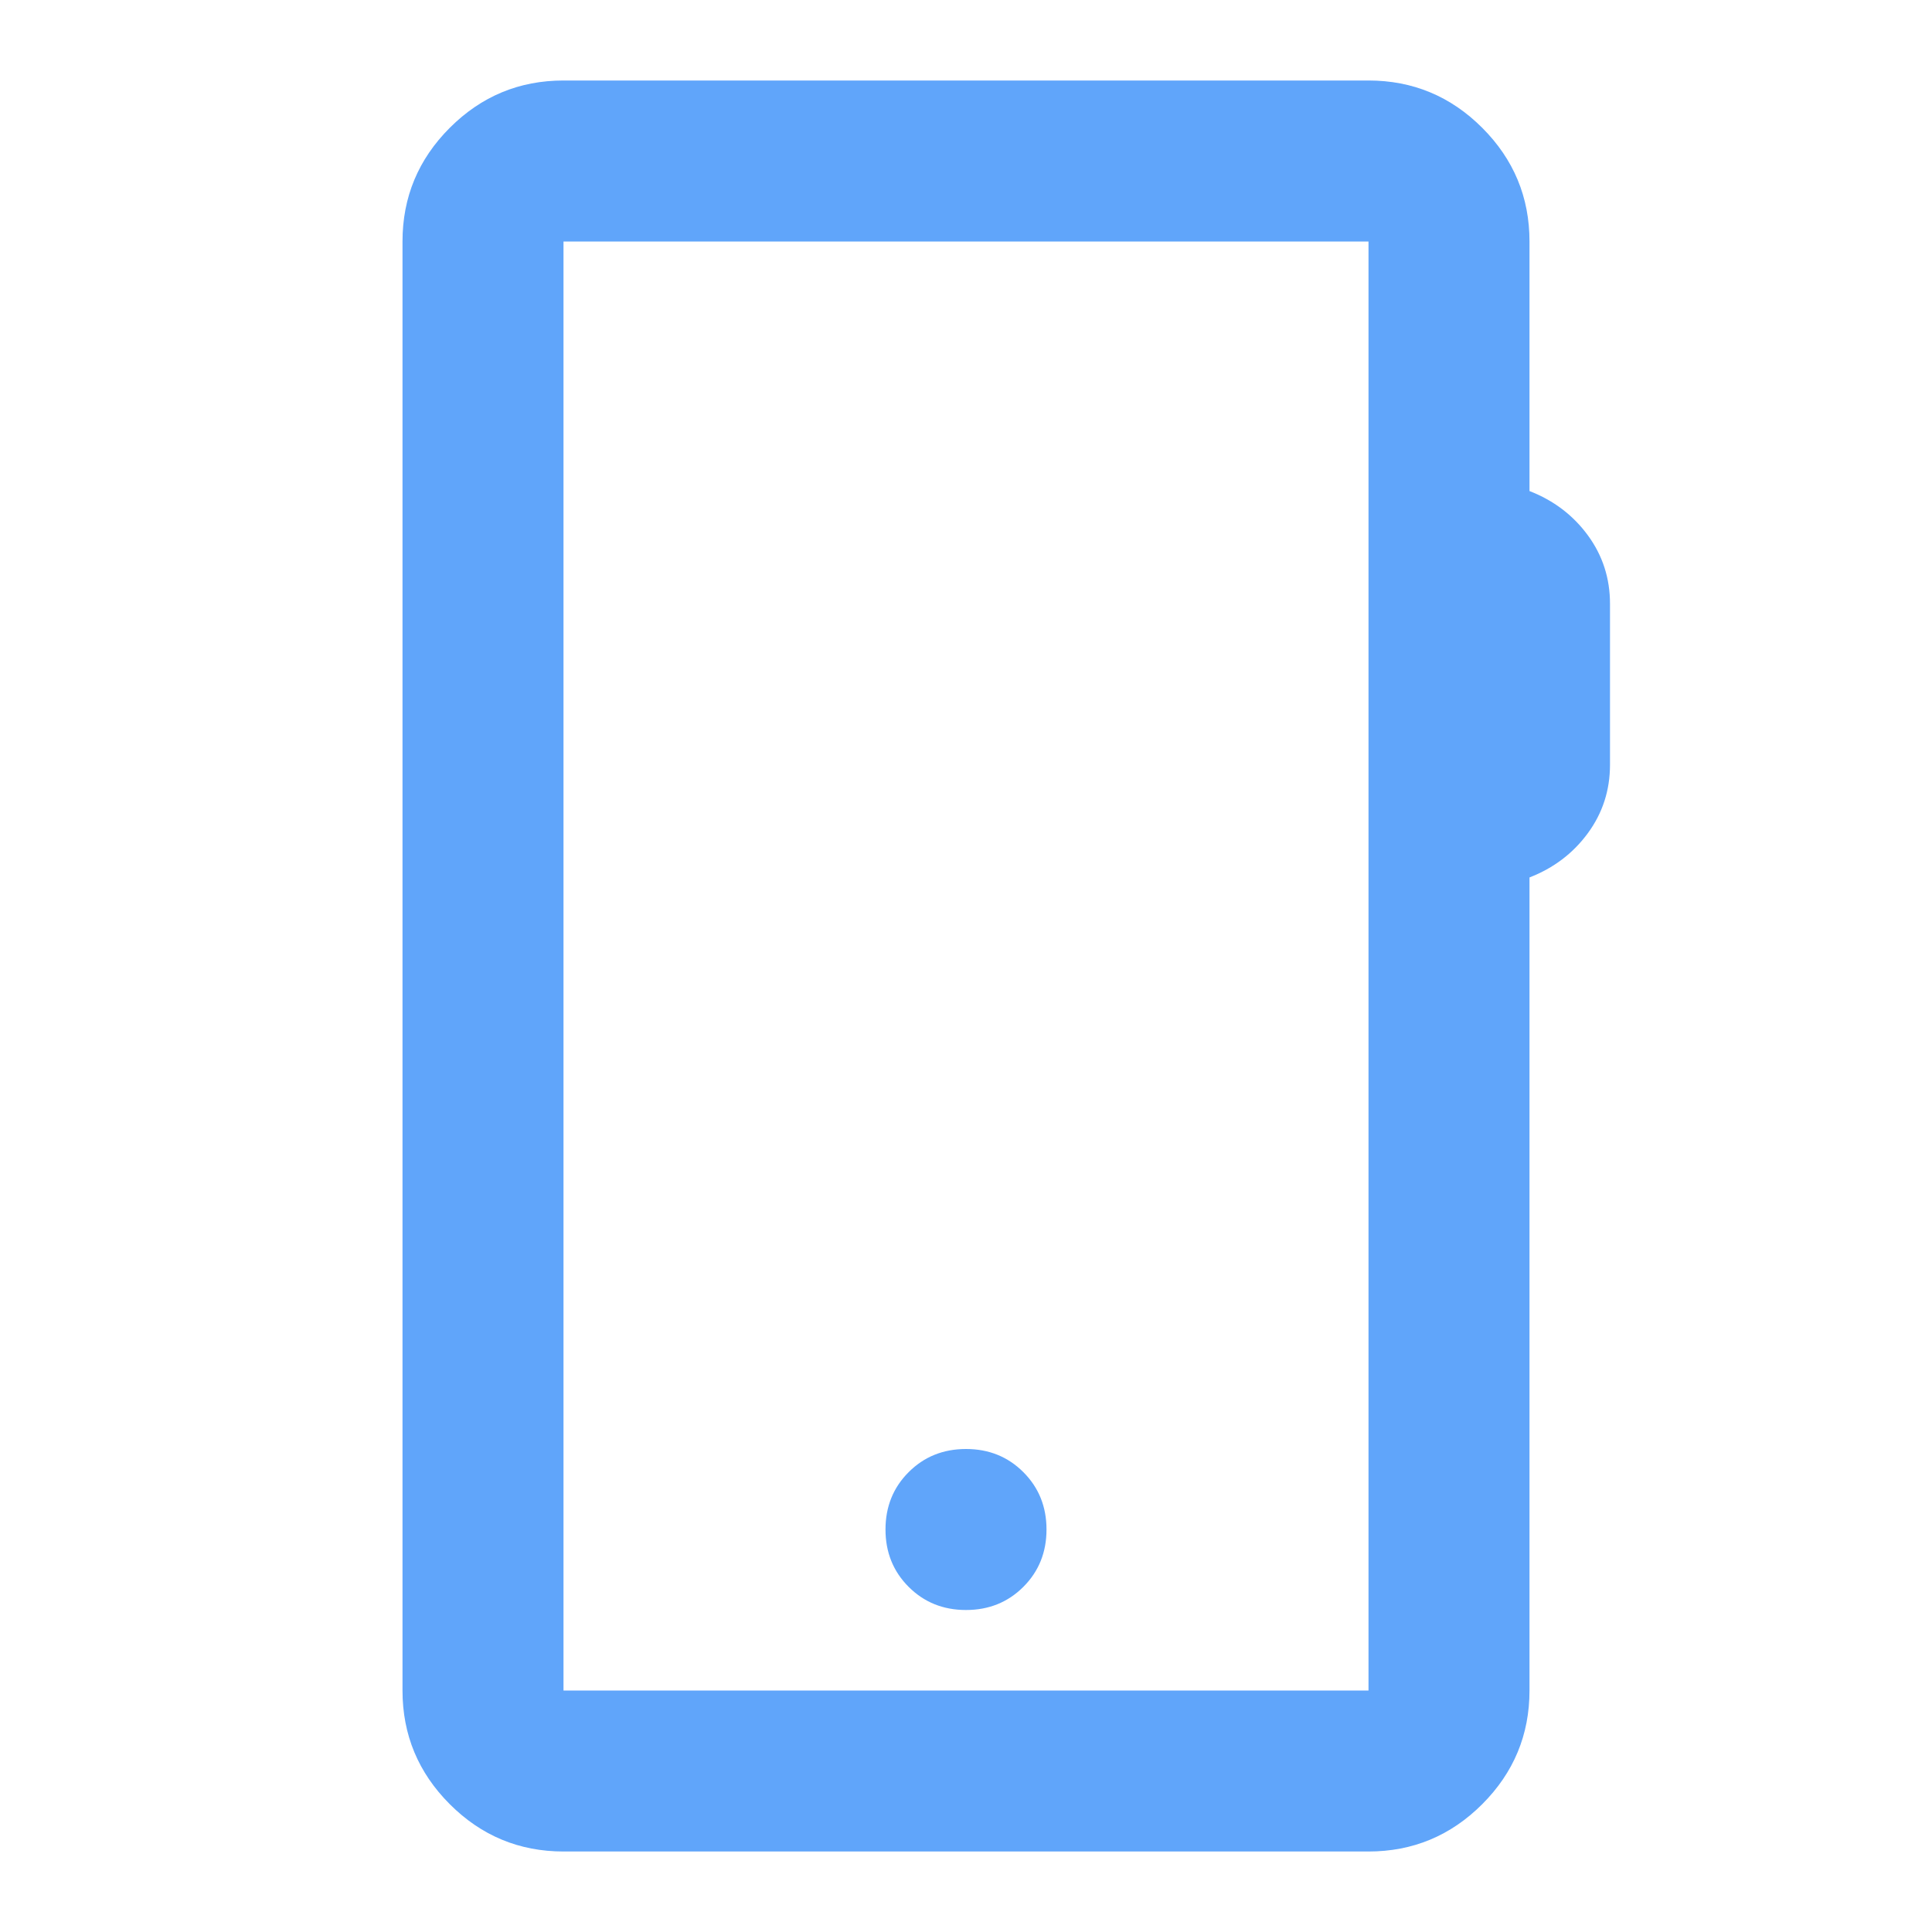
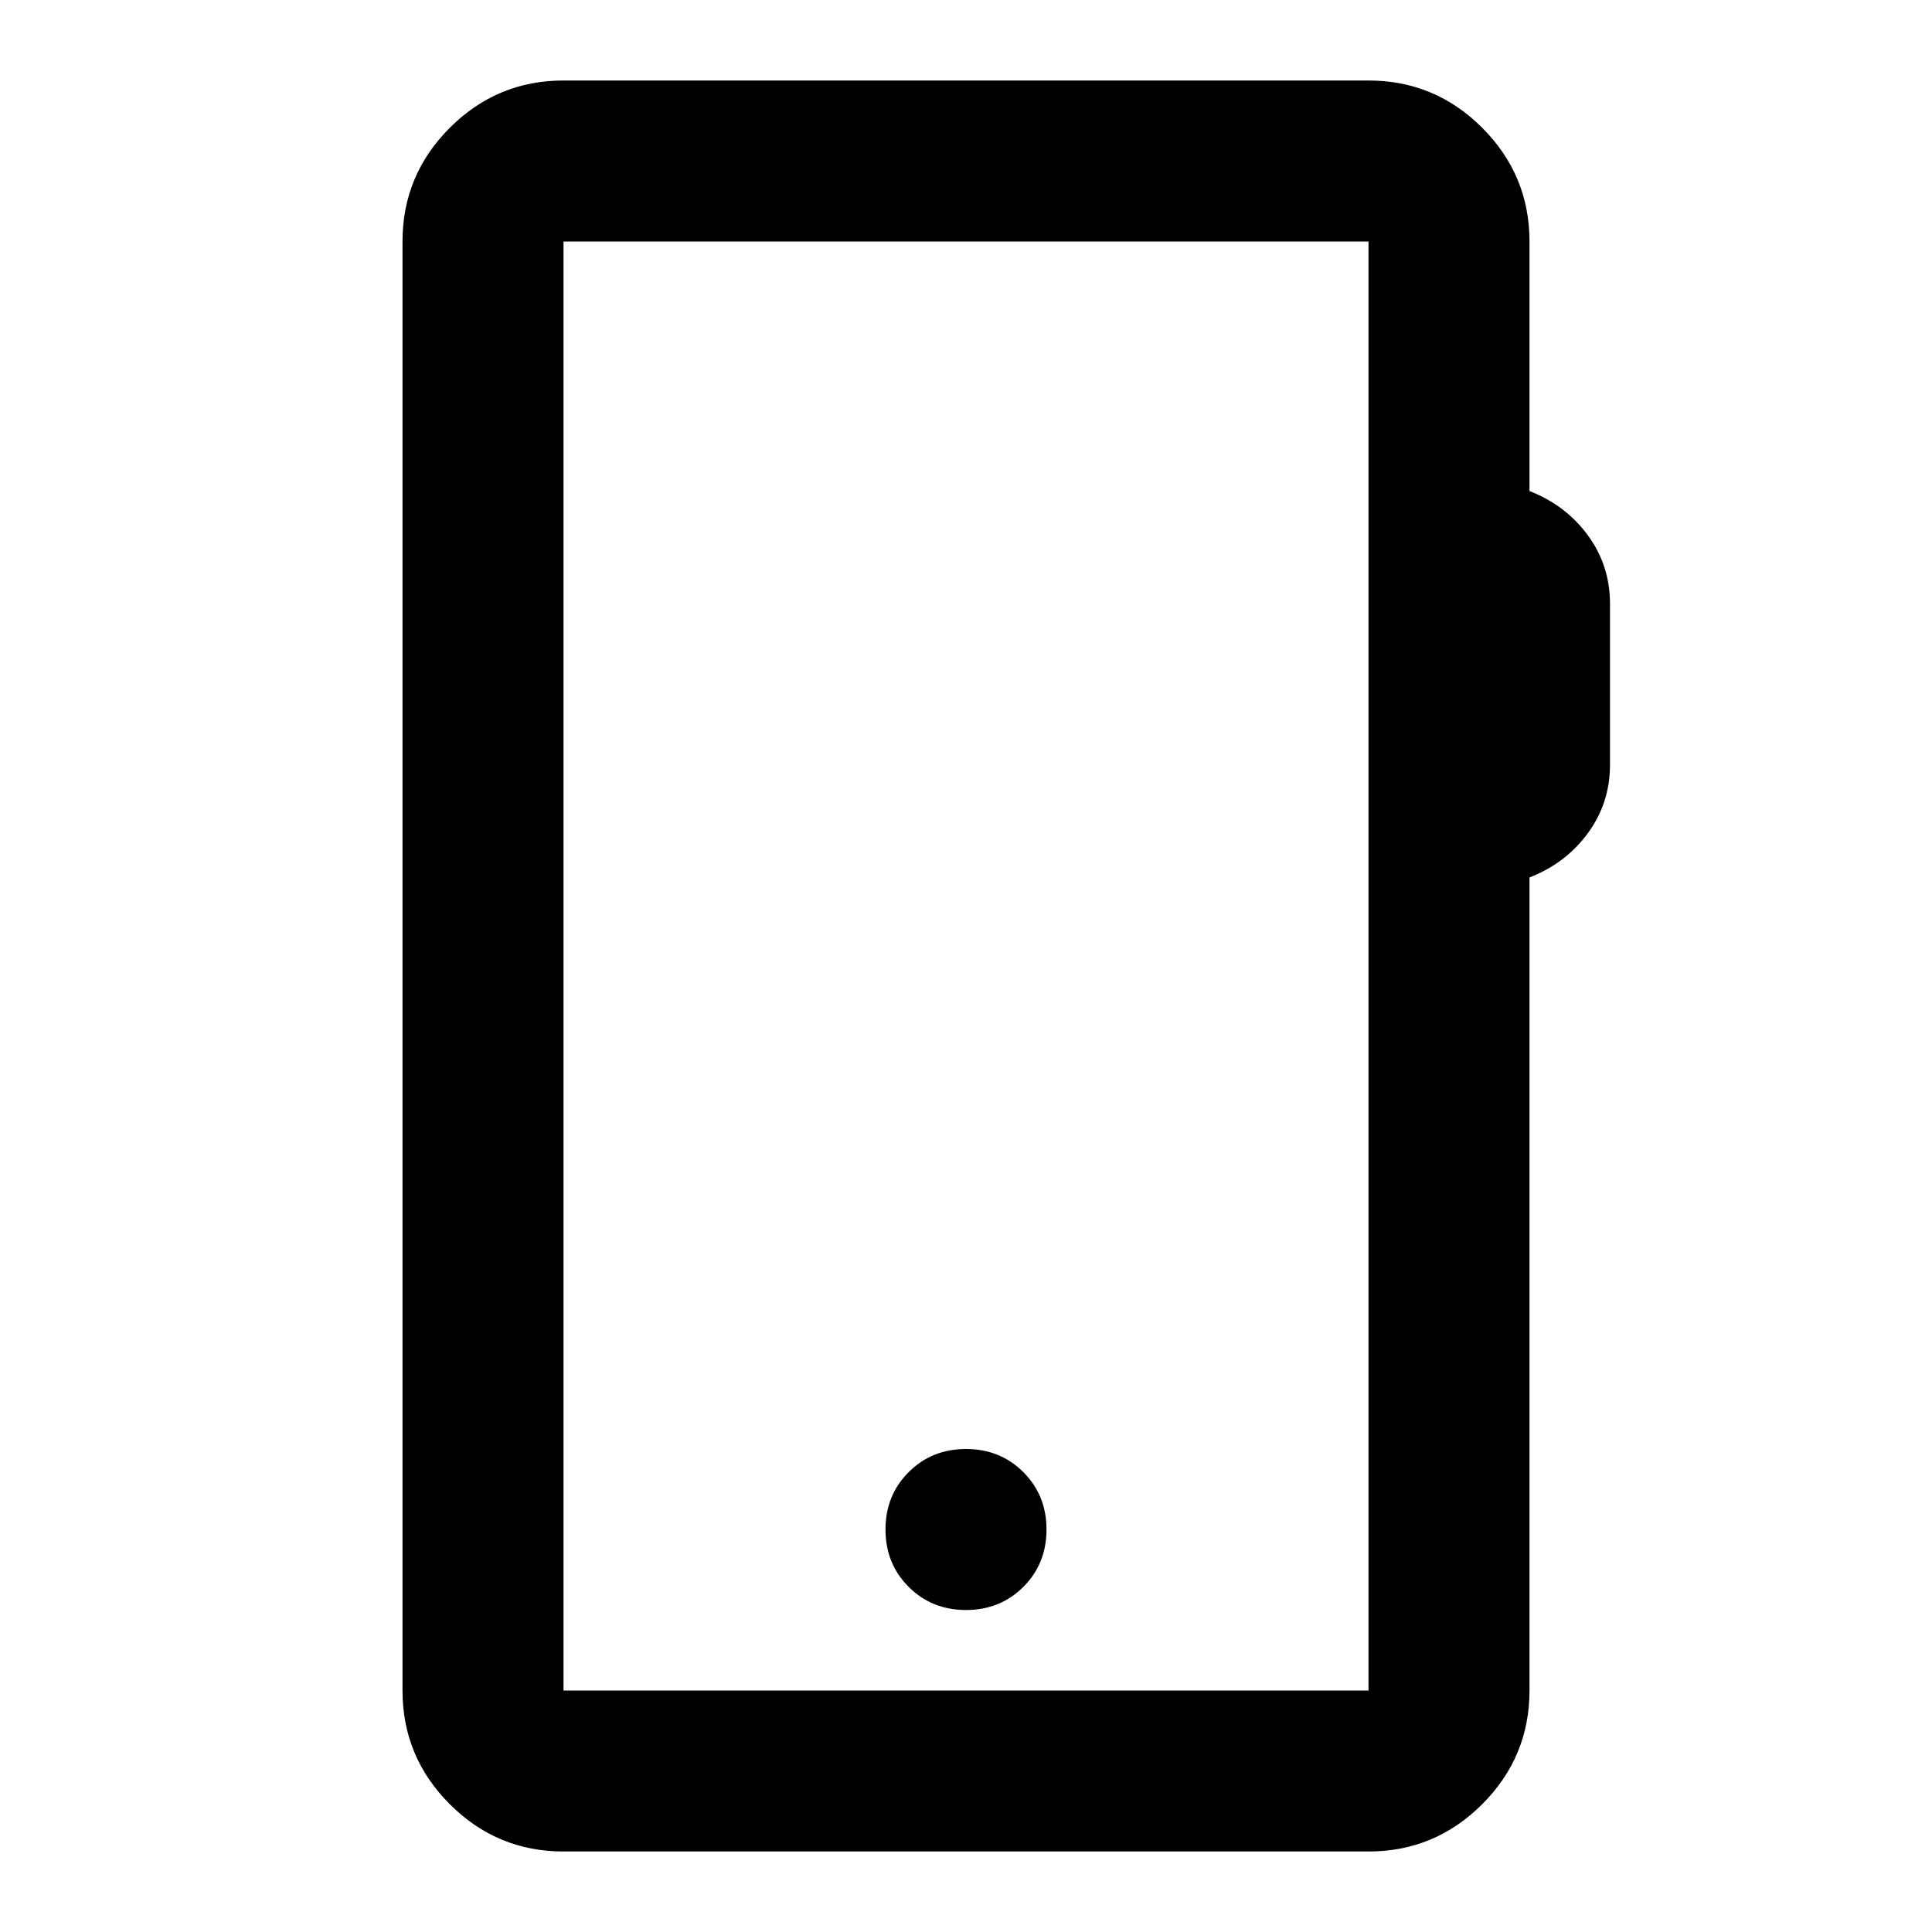
- <svg xmlns="http://www.w3.org/2000/svg" height="24px" viewBox="0 -960 960 960" width="24px" fill="#60A5FA">
+ <svg xmlns="http://www.w3.org/2000/svg" height="24px" viewBox="0 -960 960 960" width="24px" fill="#000000">
  <path d="M280-40q-33 0-56.5-23.5T200-120v-720q0-33 23.5-56.5T280-920h400q33 0 56.5 23.5T760-840v124q18 7 29 22t11 34v80q0 19-11 34t-29 22v404q0 33-23.5 56.5T680-40H280Zm0-80h400v-720H280v720Zm0 0v-720 720Zm228.5-51.5Q520-183 520-200t-11.5-28.5Q497-240 480-240t-28.5 11.5Q440-217 440-200t11.5 28.5Q463-160 480-160t28.5-11.5Z" />
</svg>
